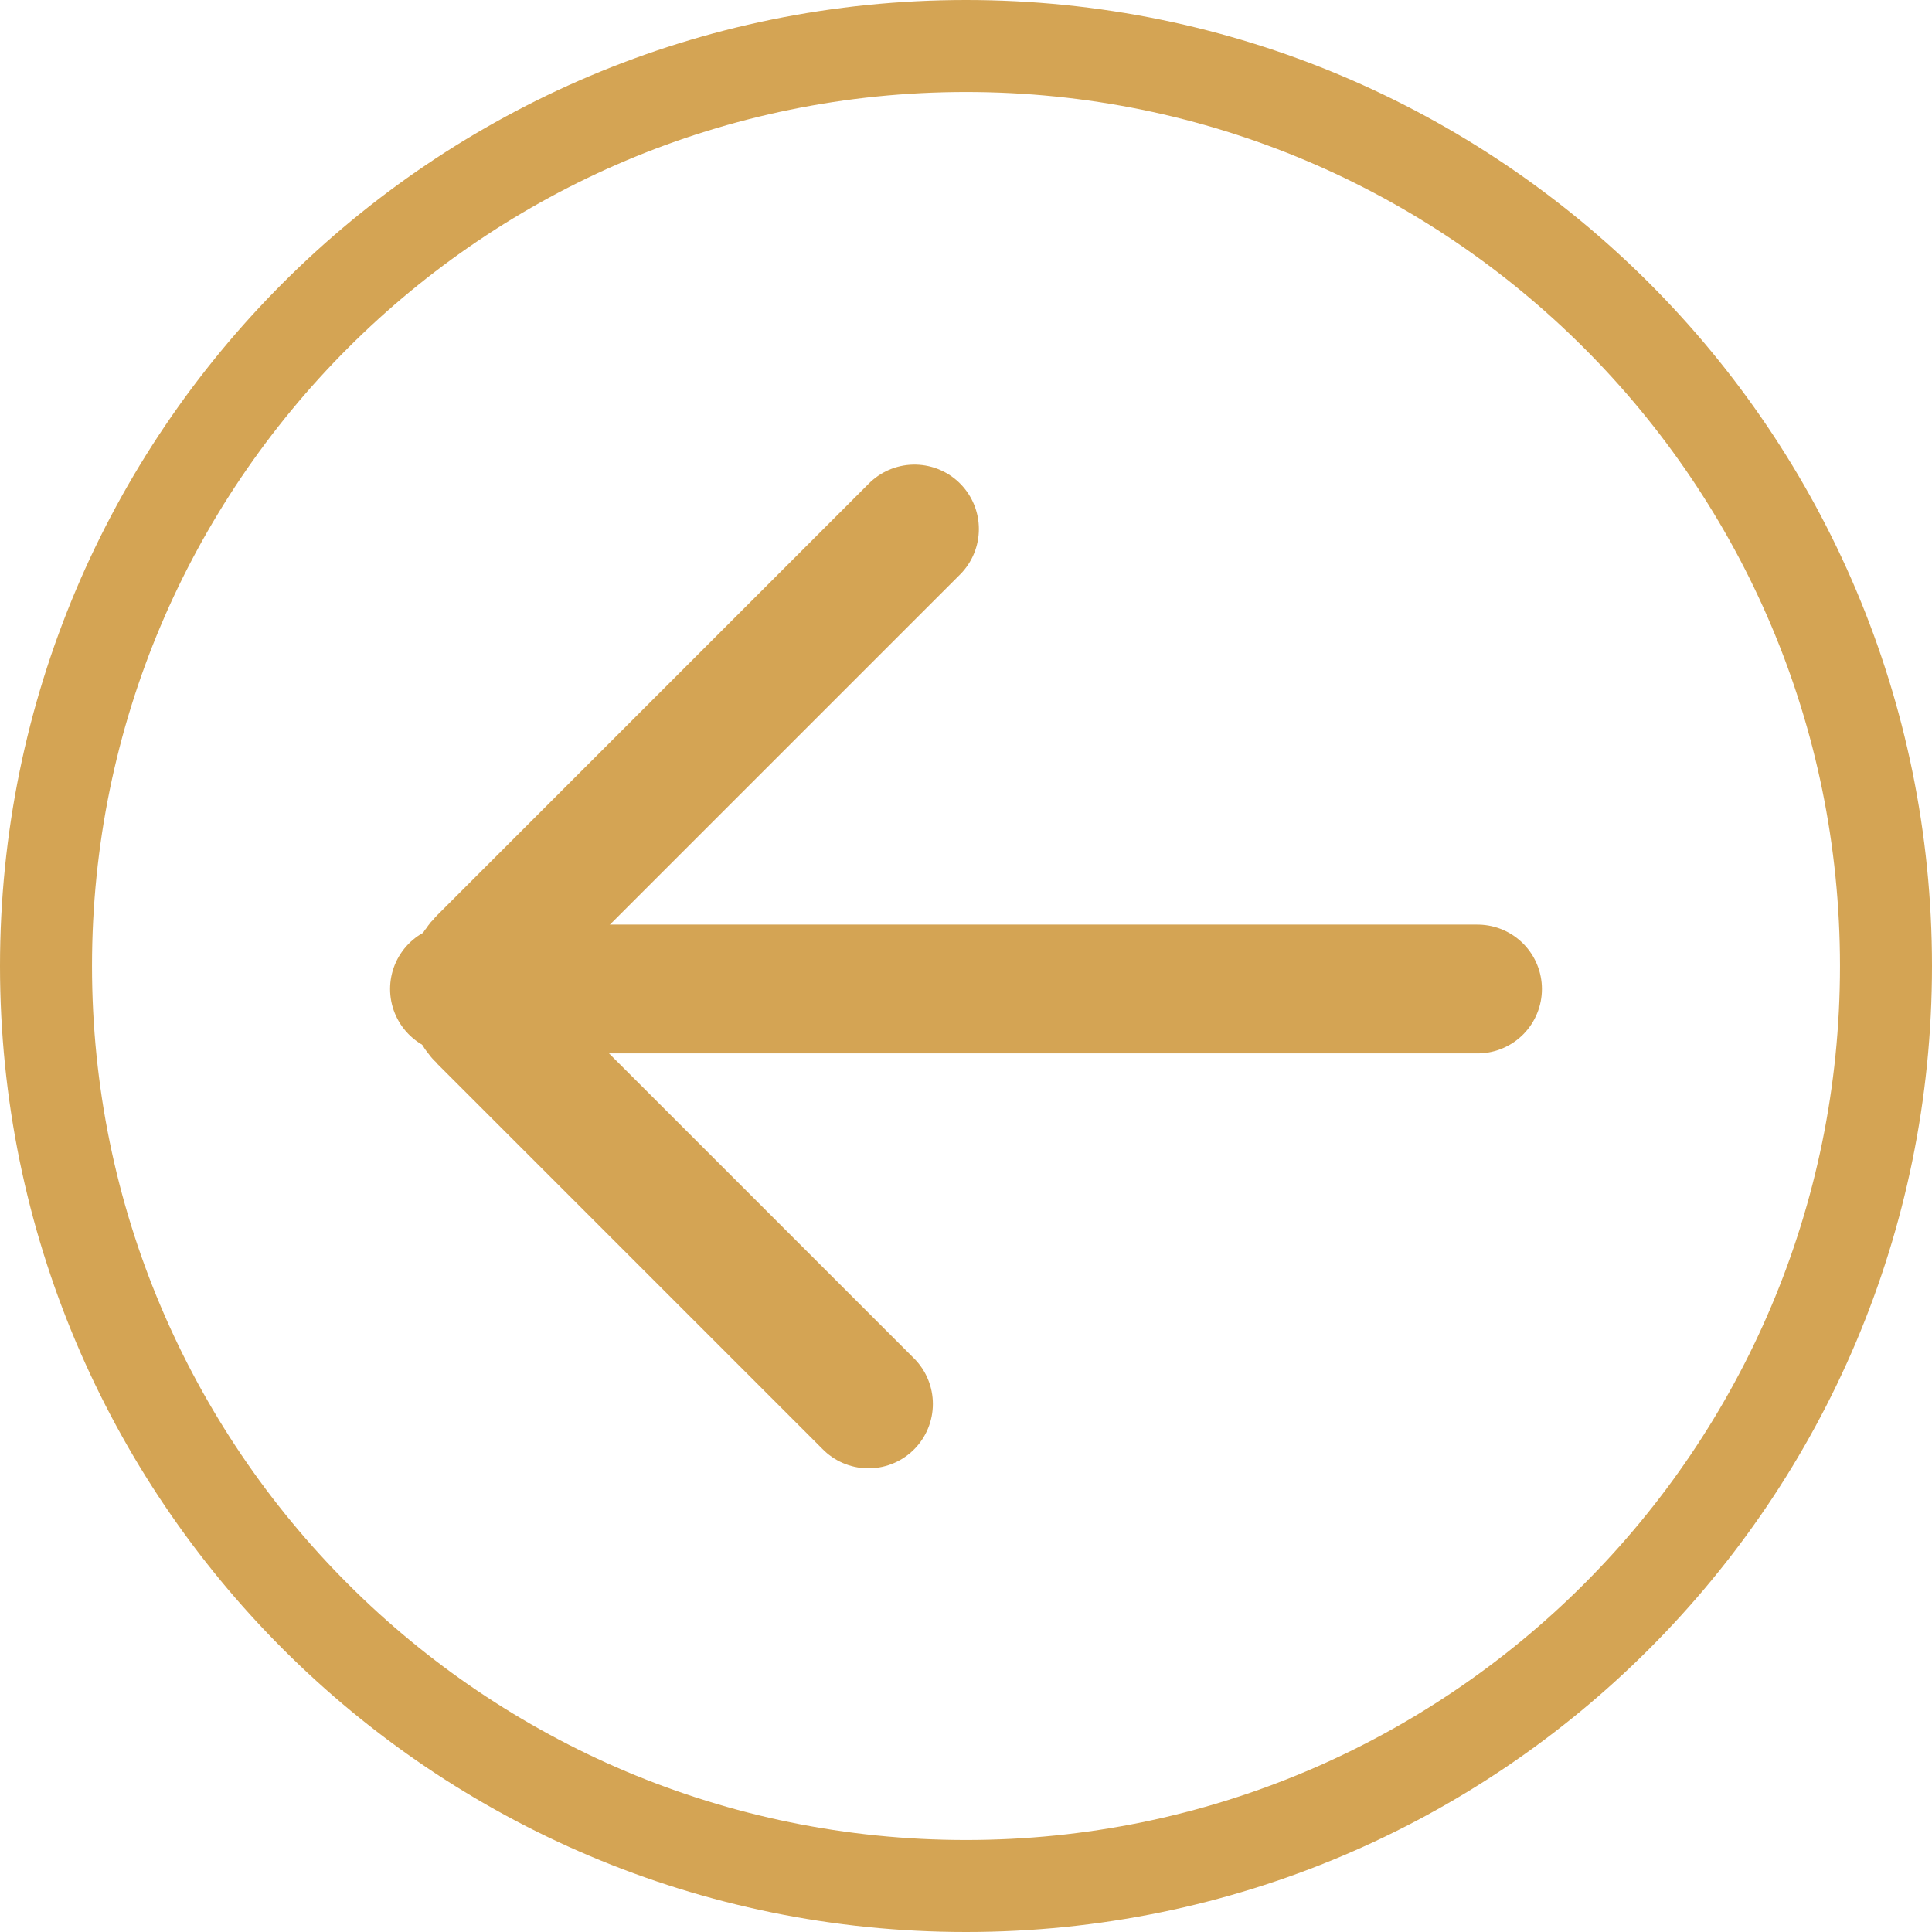
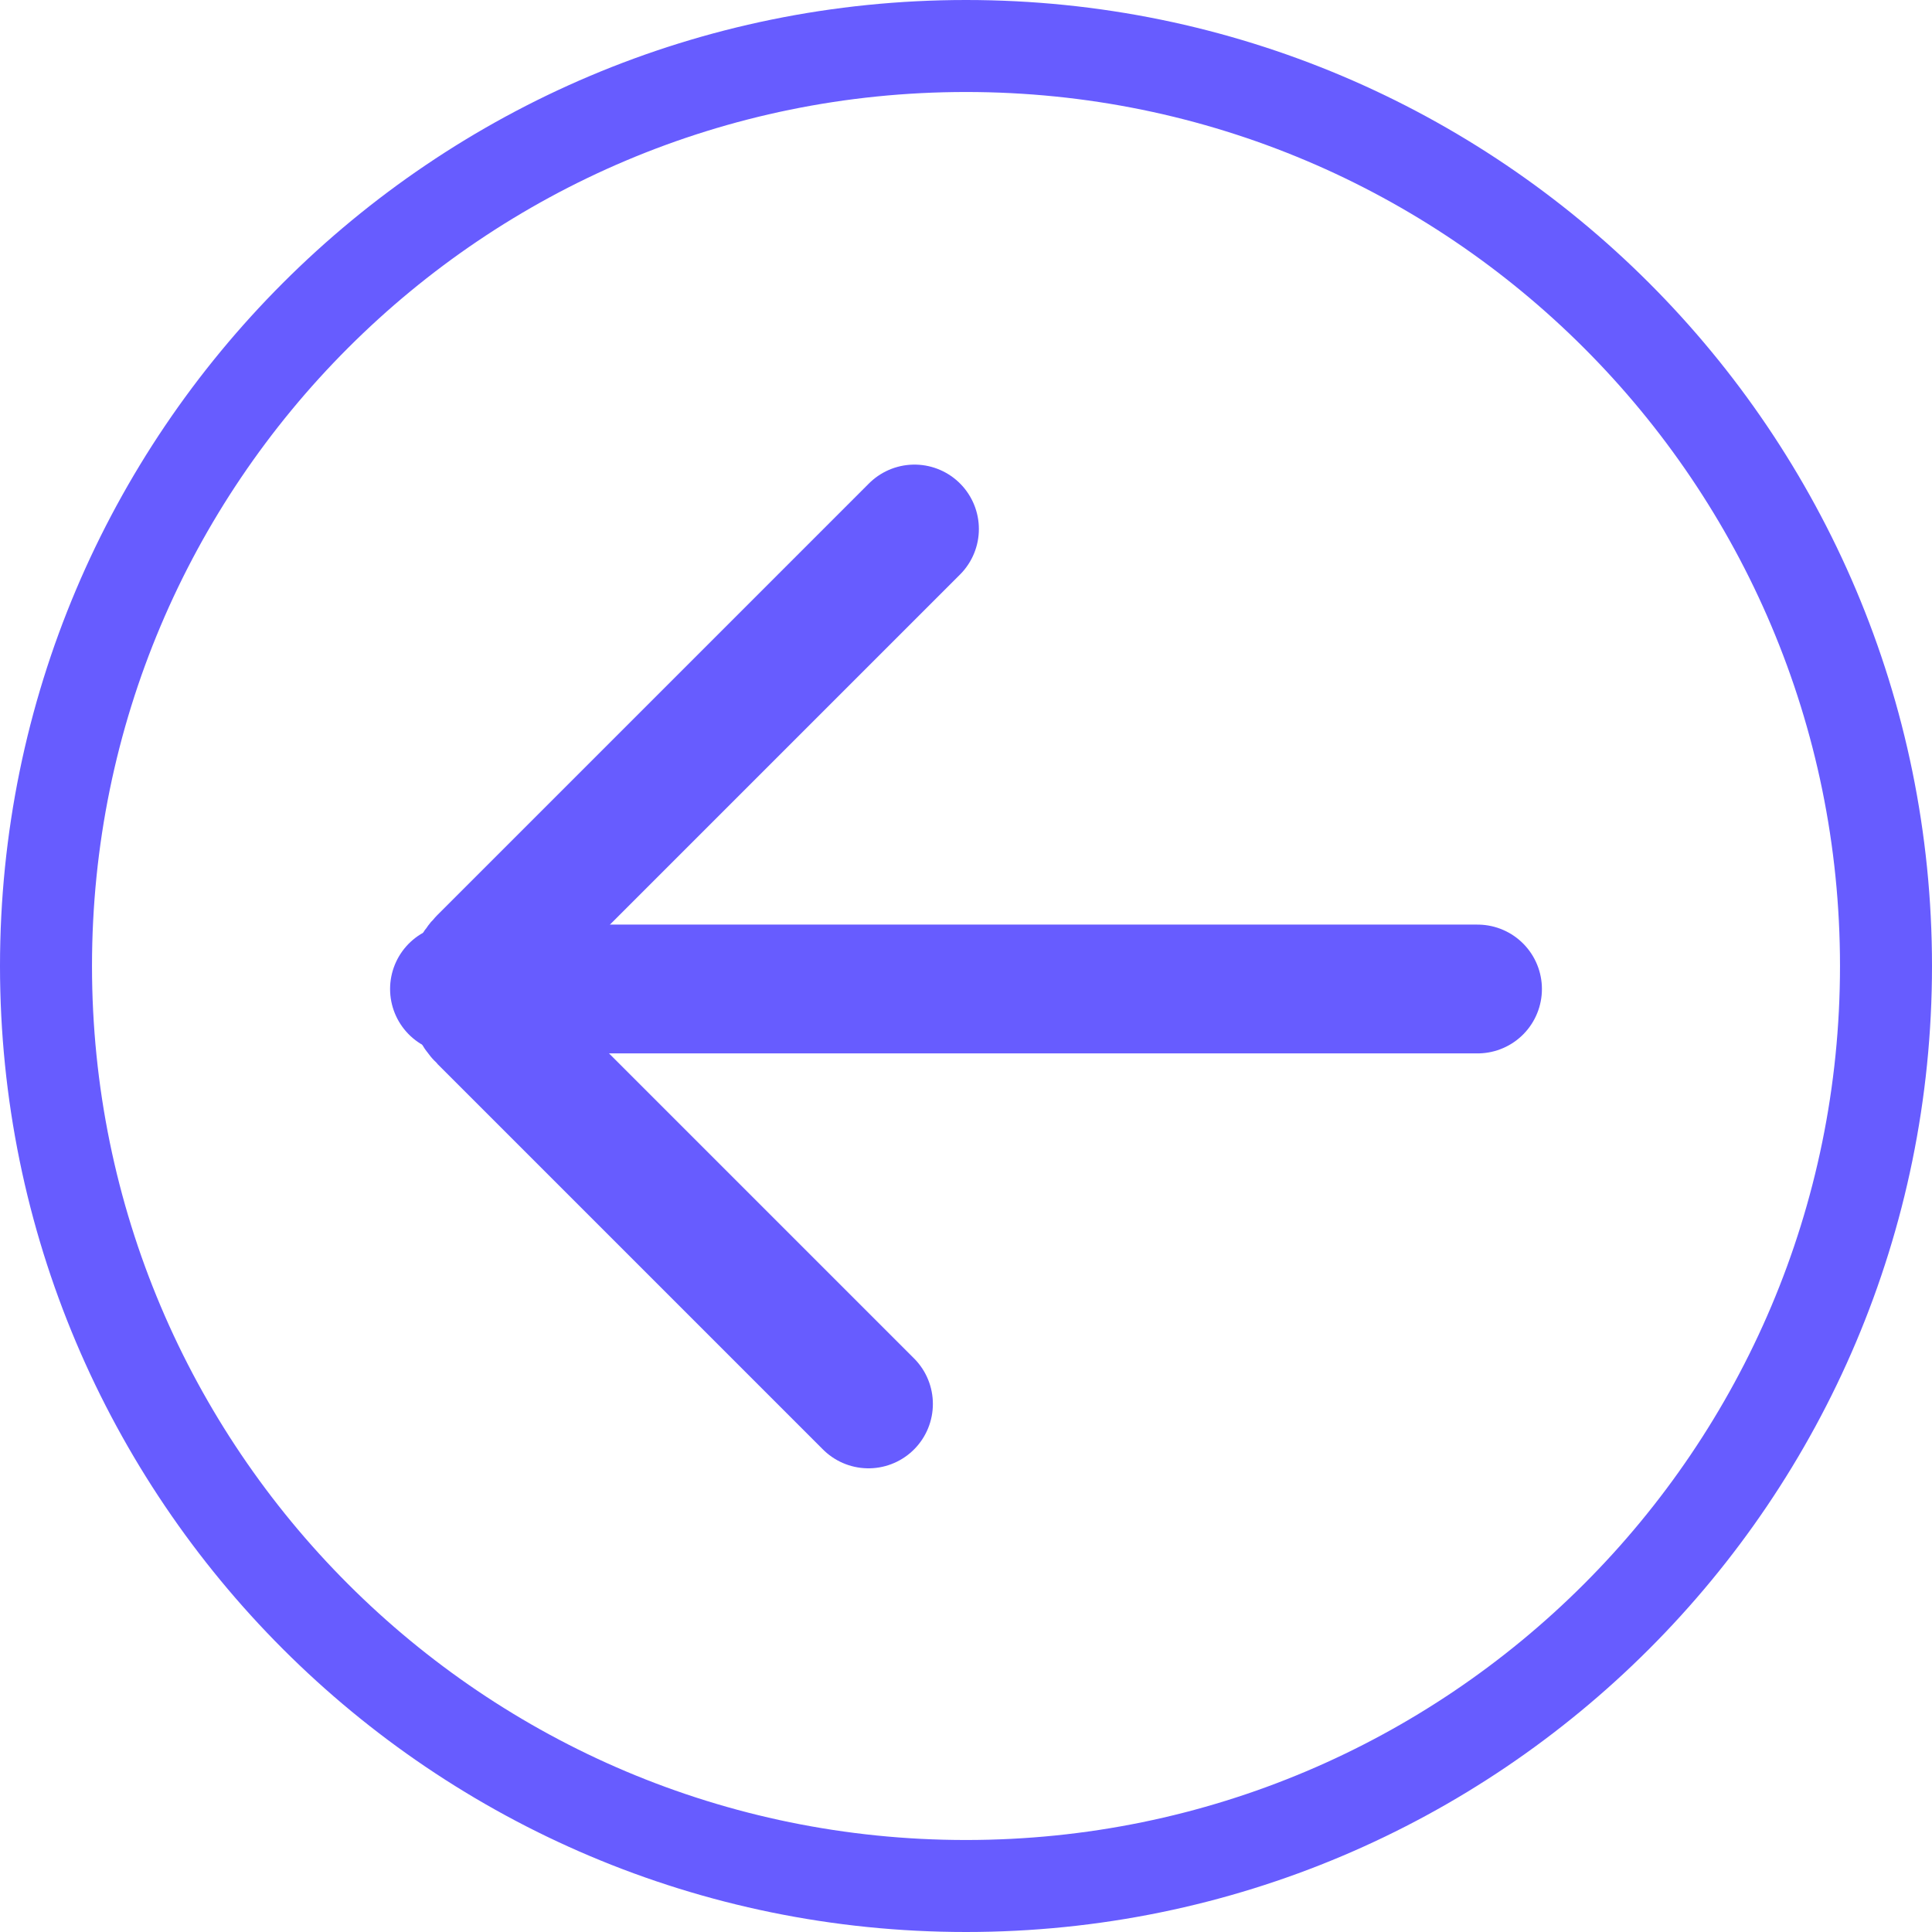
<svg xmlns="http://www.w3.org/2000/svg" id="图层_1" data-name="图层 1" viewBox="0 0 21 21">
  <defs>
-     <style>.cls-1,.cls-2{fill:none;stroke:#d4a454;stroke-miterlimit:10;}.cls-2{stroke-linecap:round;stroke-width:1.4px;}</style>
+     <style>.cls-1,.cls-2{fill:none;stroke:#675CFF;stroke-miterlimit:10;}.cls-2{stroke-linecap:round;stroke-width:1.4px;}</style>
  </defs>
  <circle class="cls-1" cx="10.5" cy="10.5" r="10" />
  <path class="cls-2" d="M432.22,793.13l-4.69,4.69a.44.44,0,0,0,0,.63l4.19,4.19" transform="translate(-422.28 -787.38)" />
  <line class="cls-2" x1="4.94" y1="10.75" x2="16.06" y2="10.75" />
</svg>
